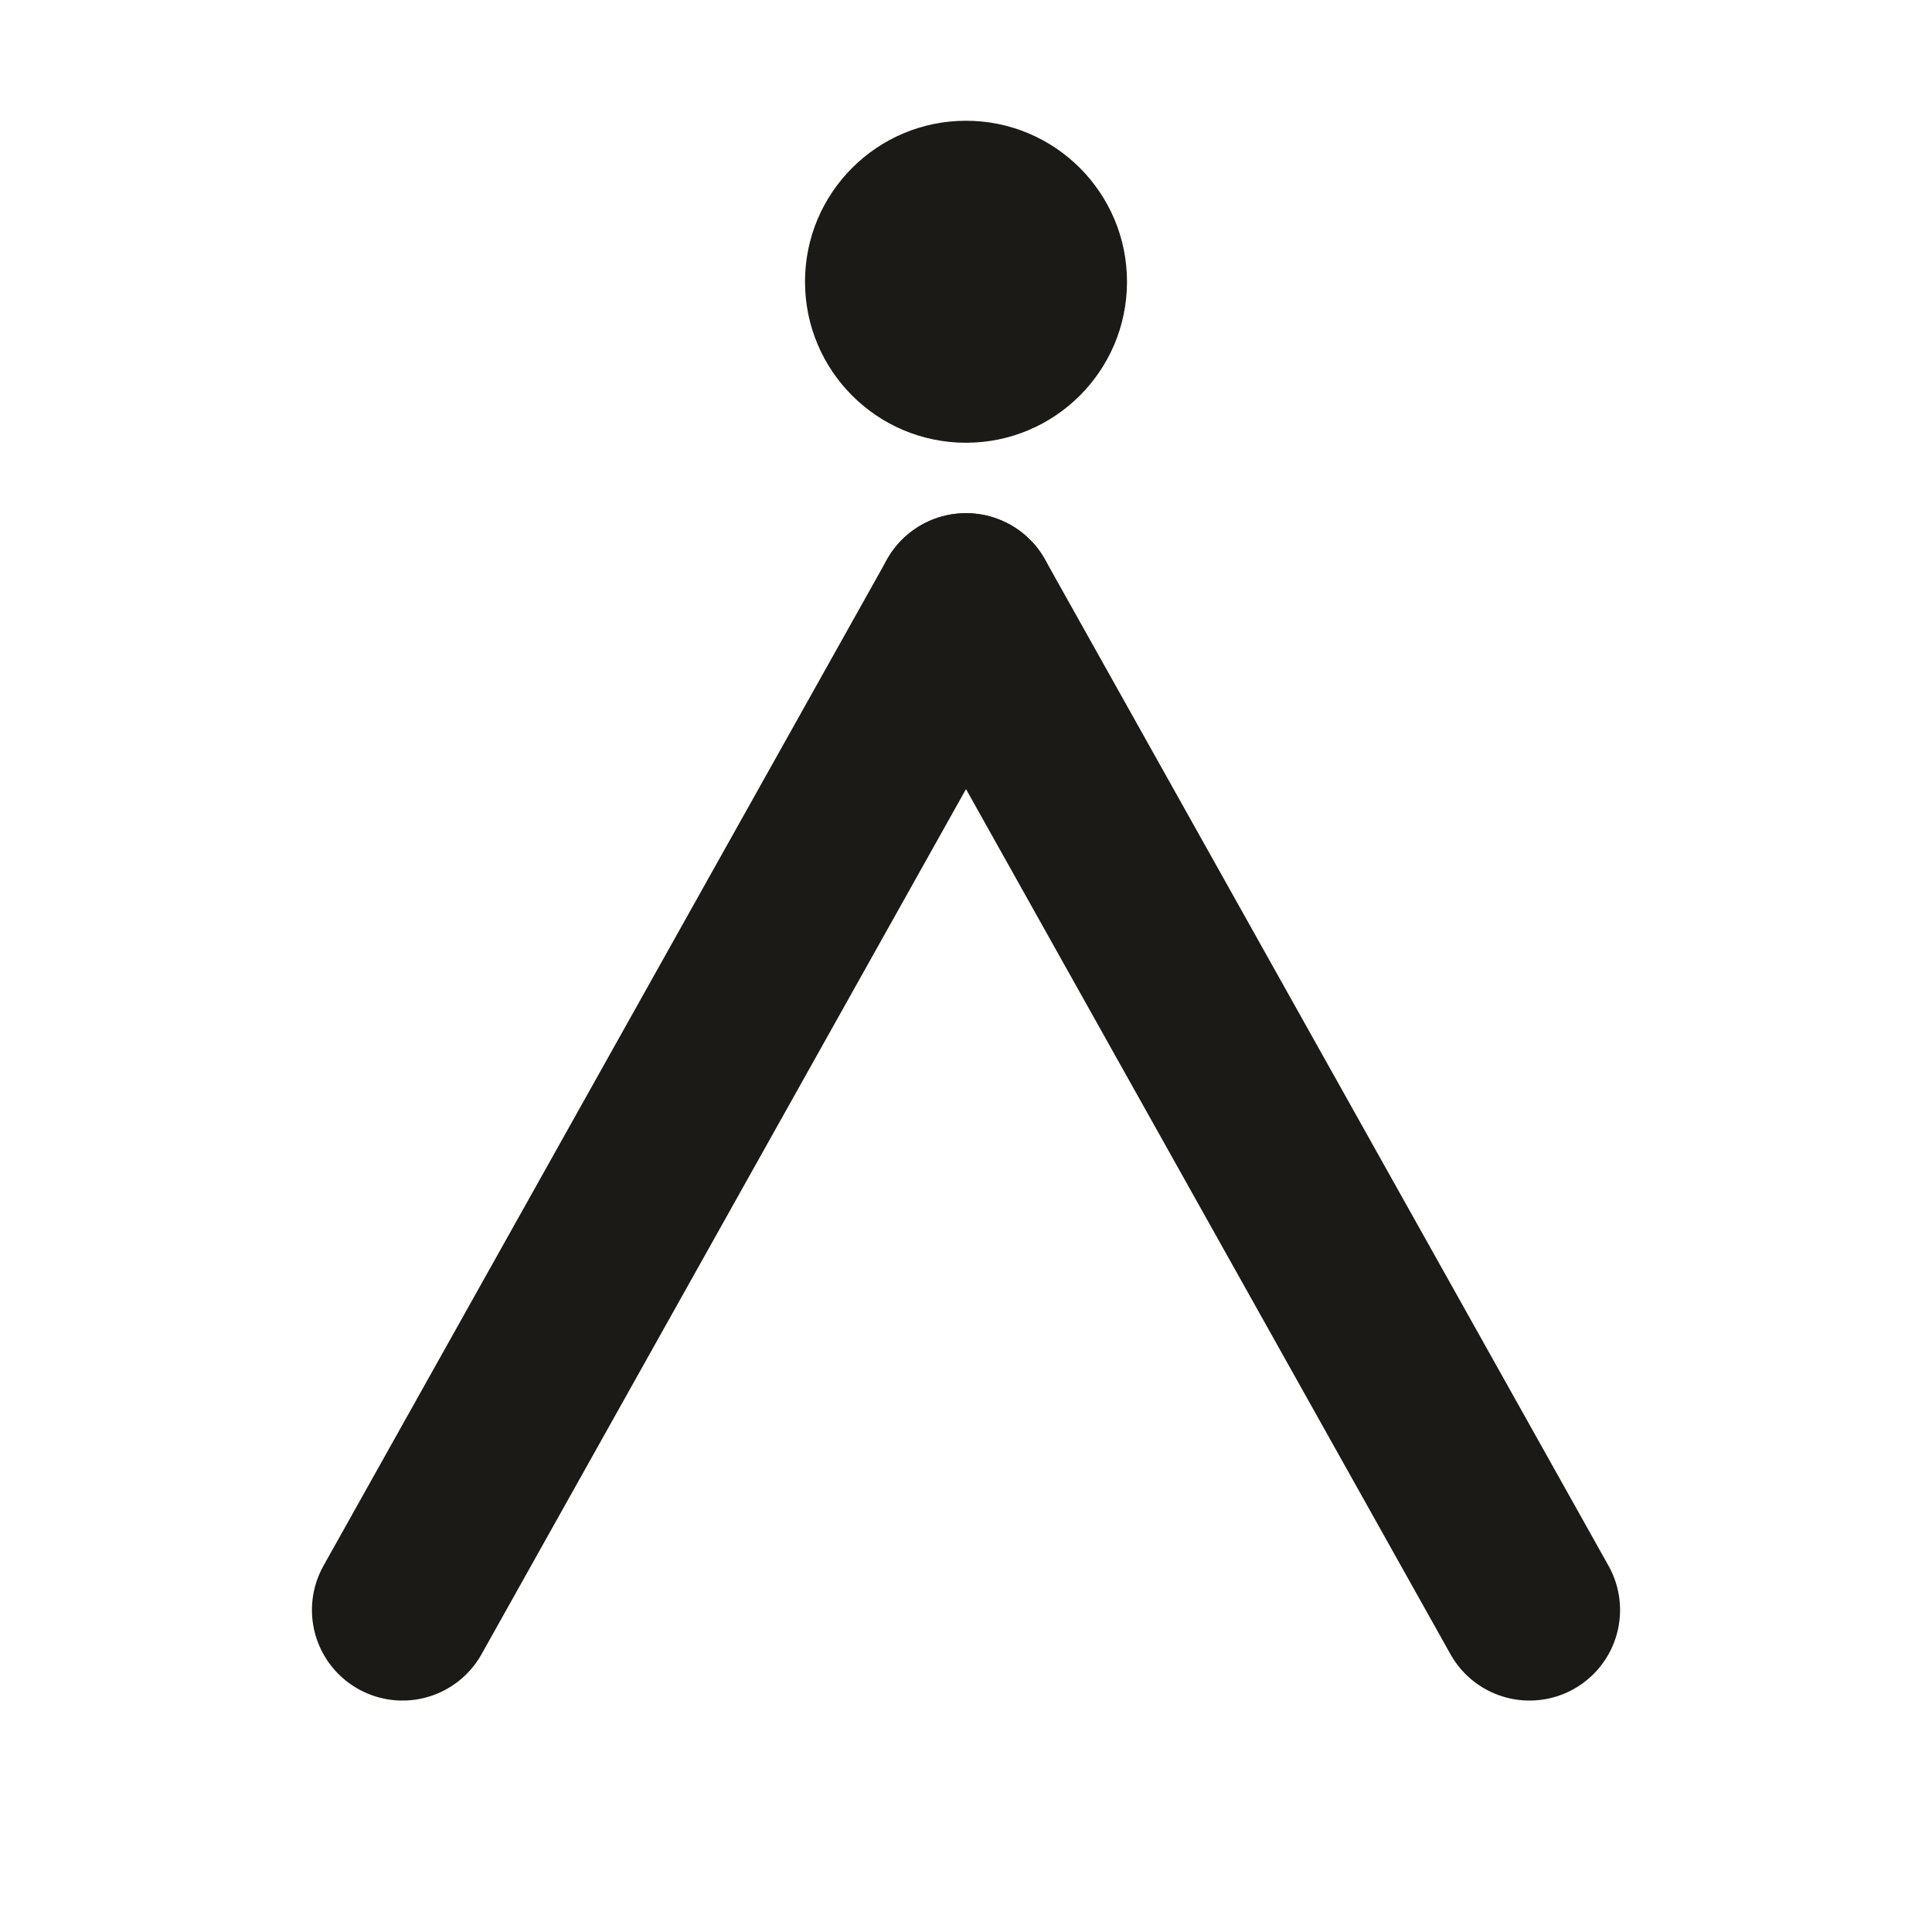
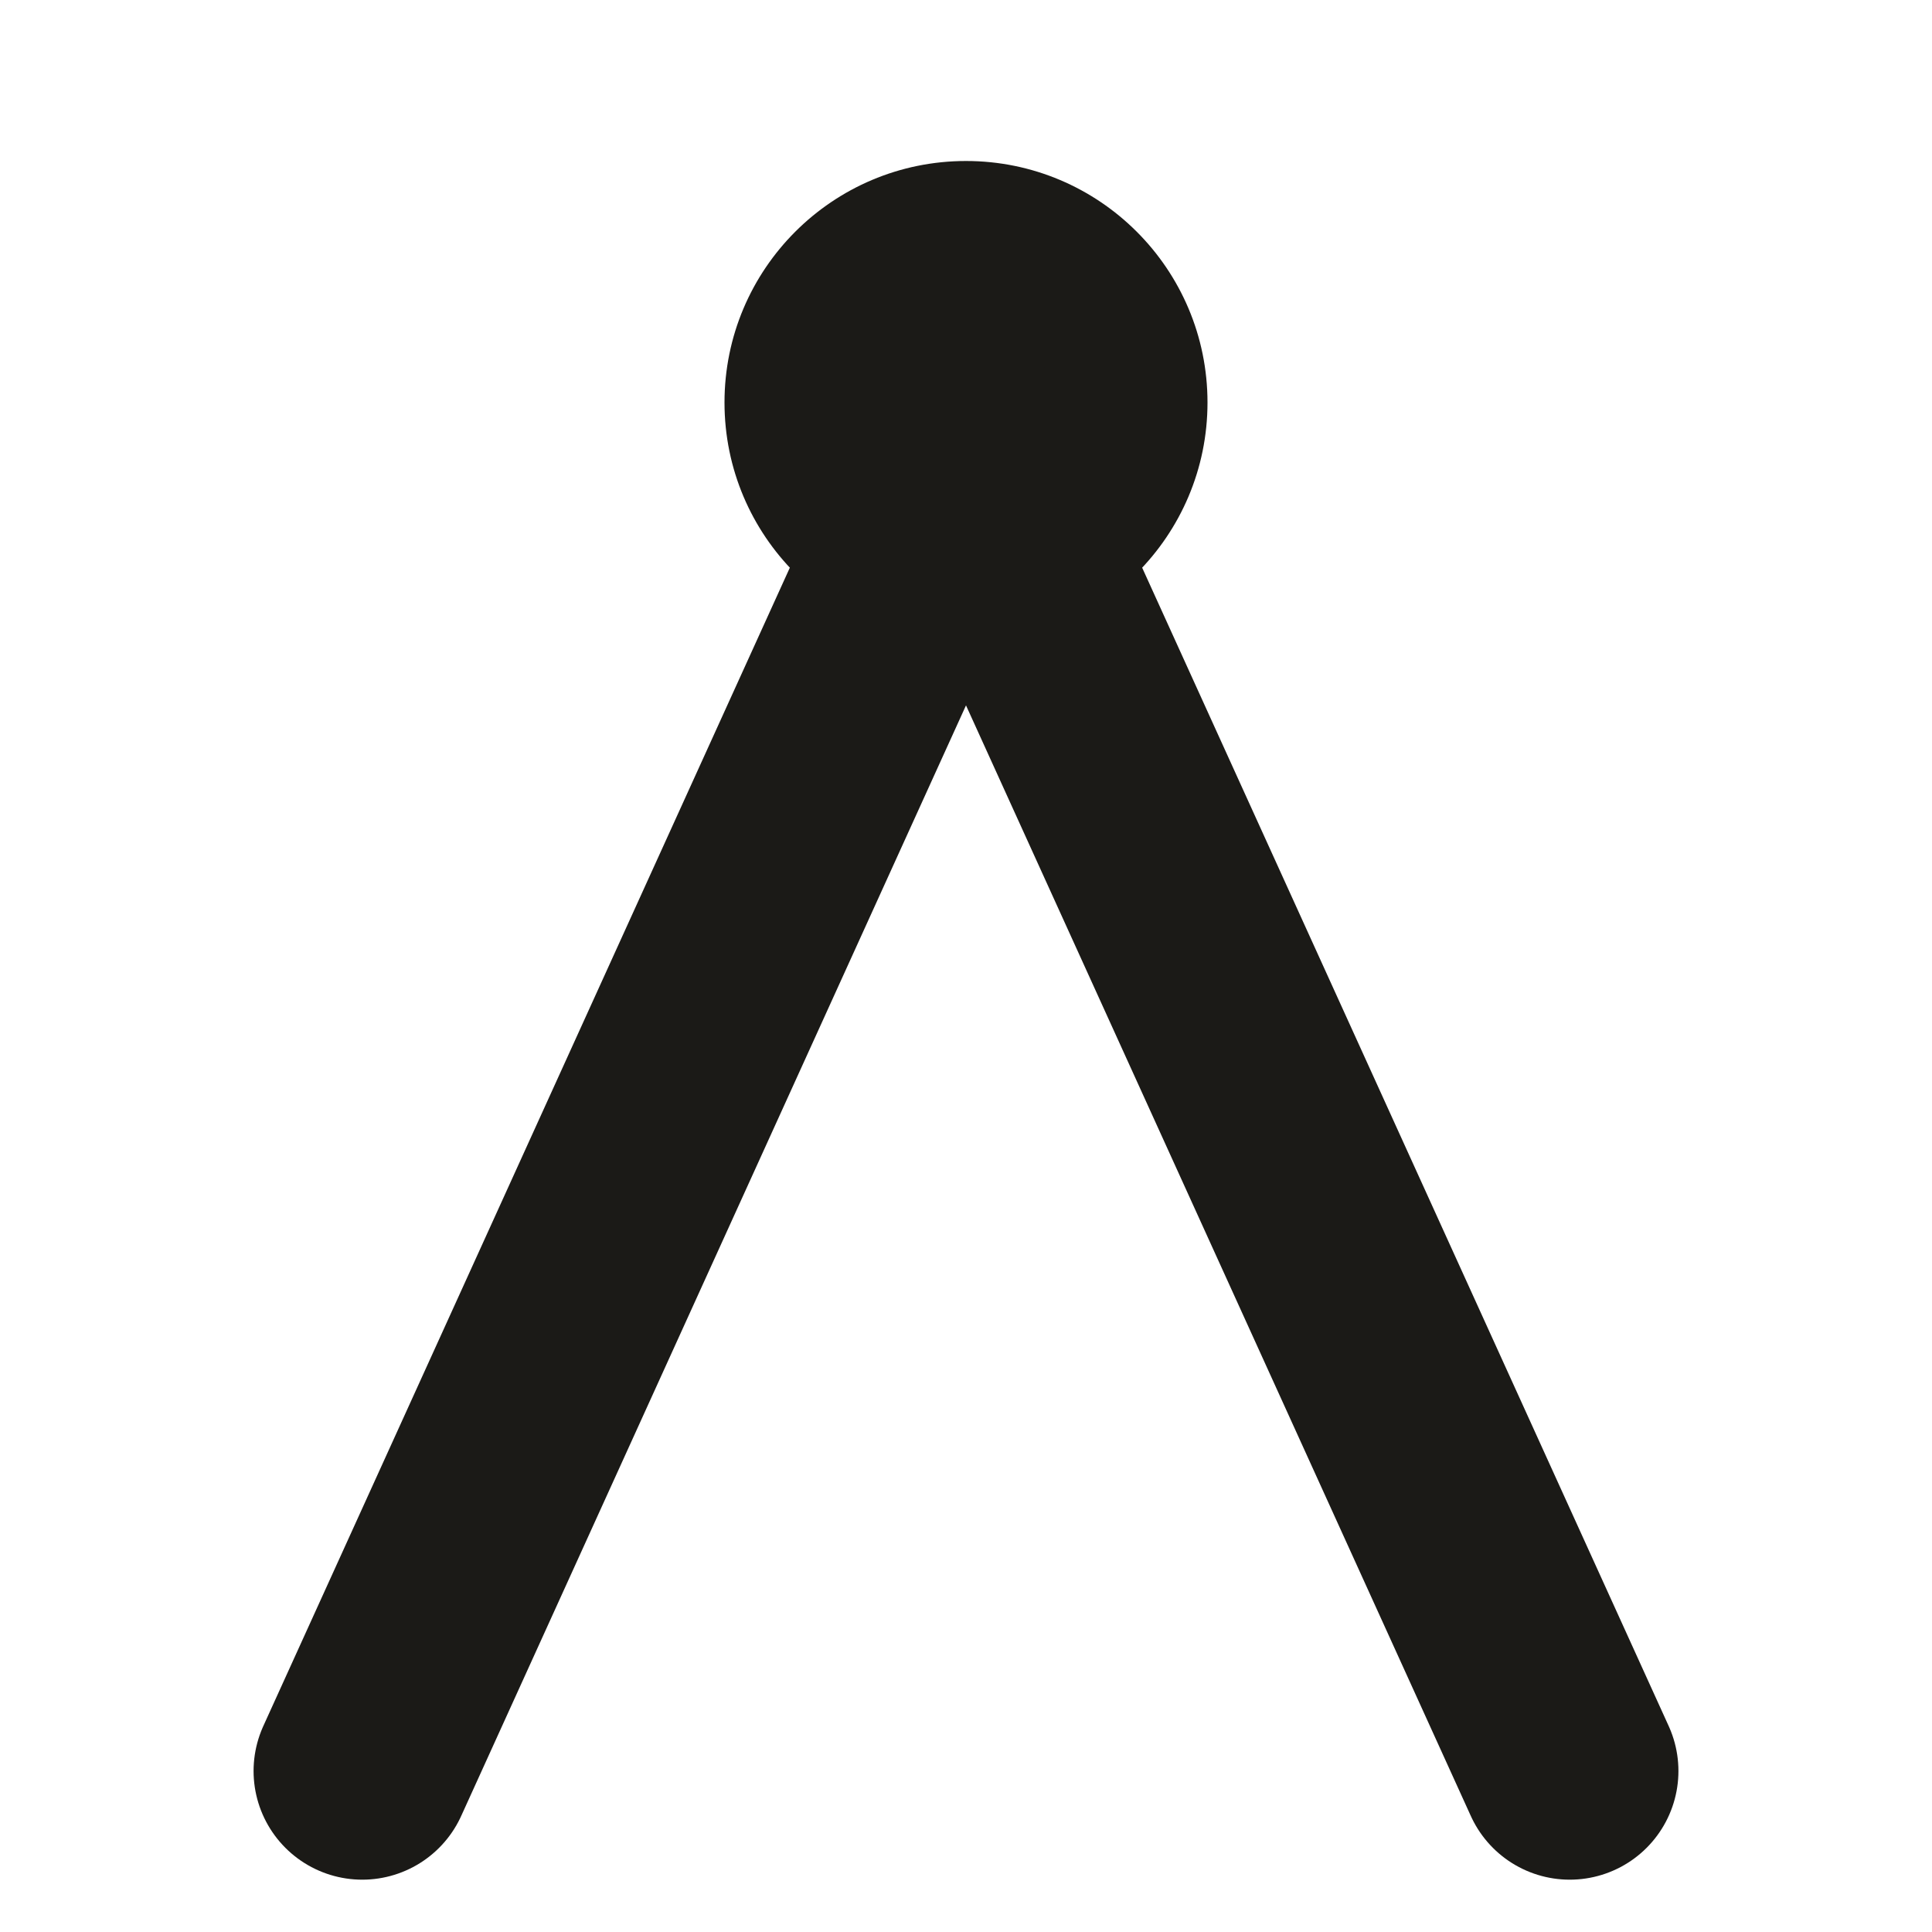
<svg xmlns="http://www.w3.org/2000/svg" viewBox="0 0 48 48" fill="none">
-   <circle cx="24" cy="7" r="4" fill="#1B1A17" />
-   <path d="M10 40 L24 15" stroke="#1B1A17" stroke-width="4.5" stroke-linecap="round" />
-   <path d="M38 40 L24 15" stroke="#1B1A17" stroke-width="4.5" stroke-linecap="round" />
+   <circle cx="24" cy="10" r="6" fill="#1B1A17" />
+   <path d="M24 11 L9 44" stroke="#1B1A17" stroke-width="5.4" stroke-linecap="round" />
+   <path d="M24 11 L39 44" stroke="#1B1A17" stroke-width="5.4" stroke-linecap="round" />
</svg>
